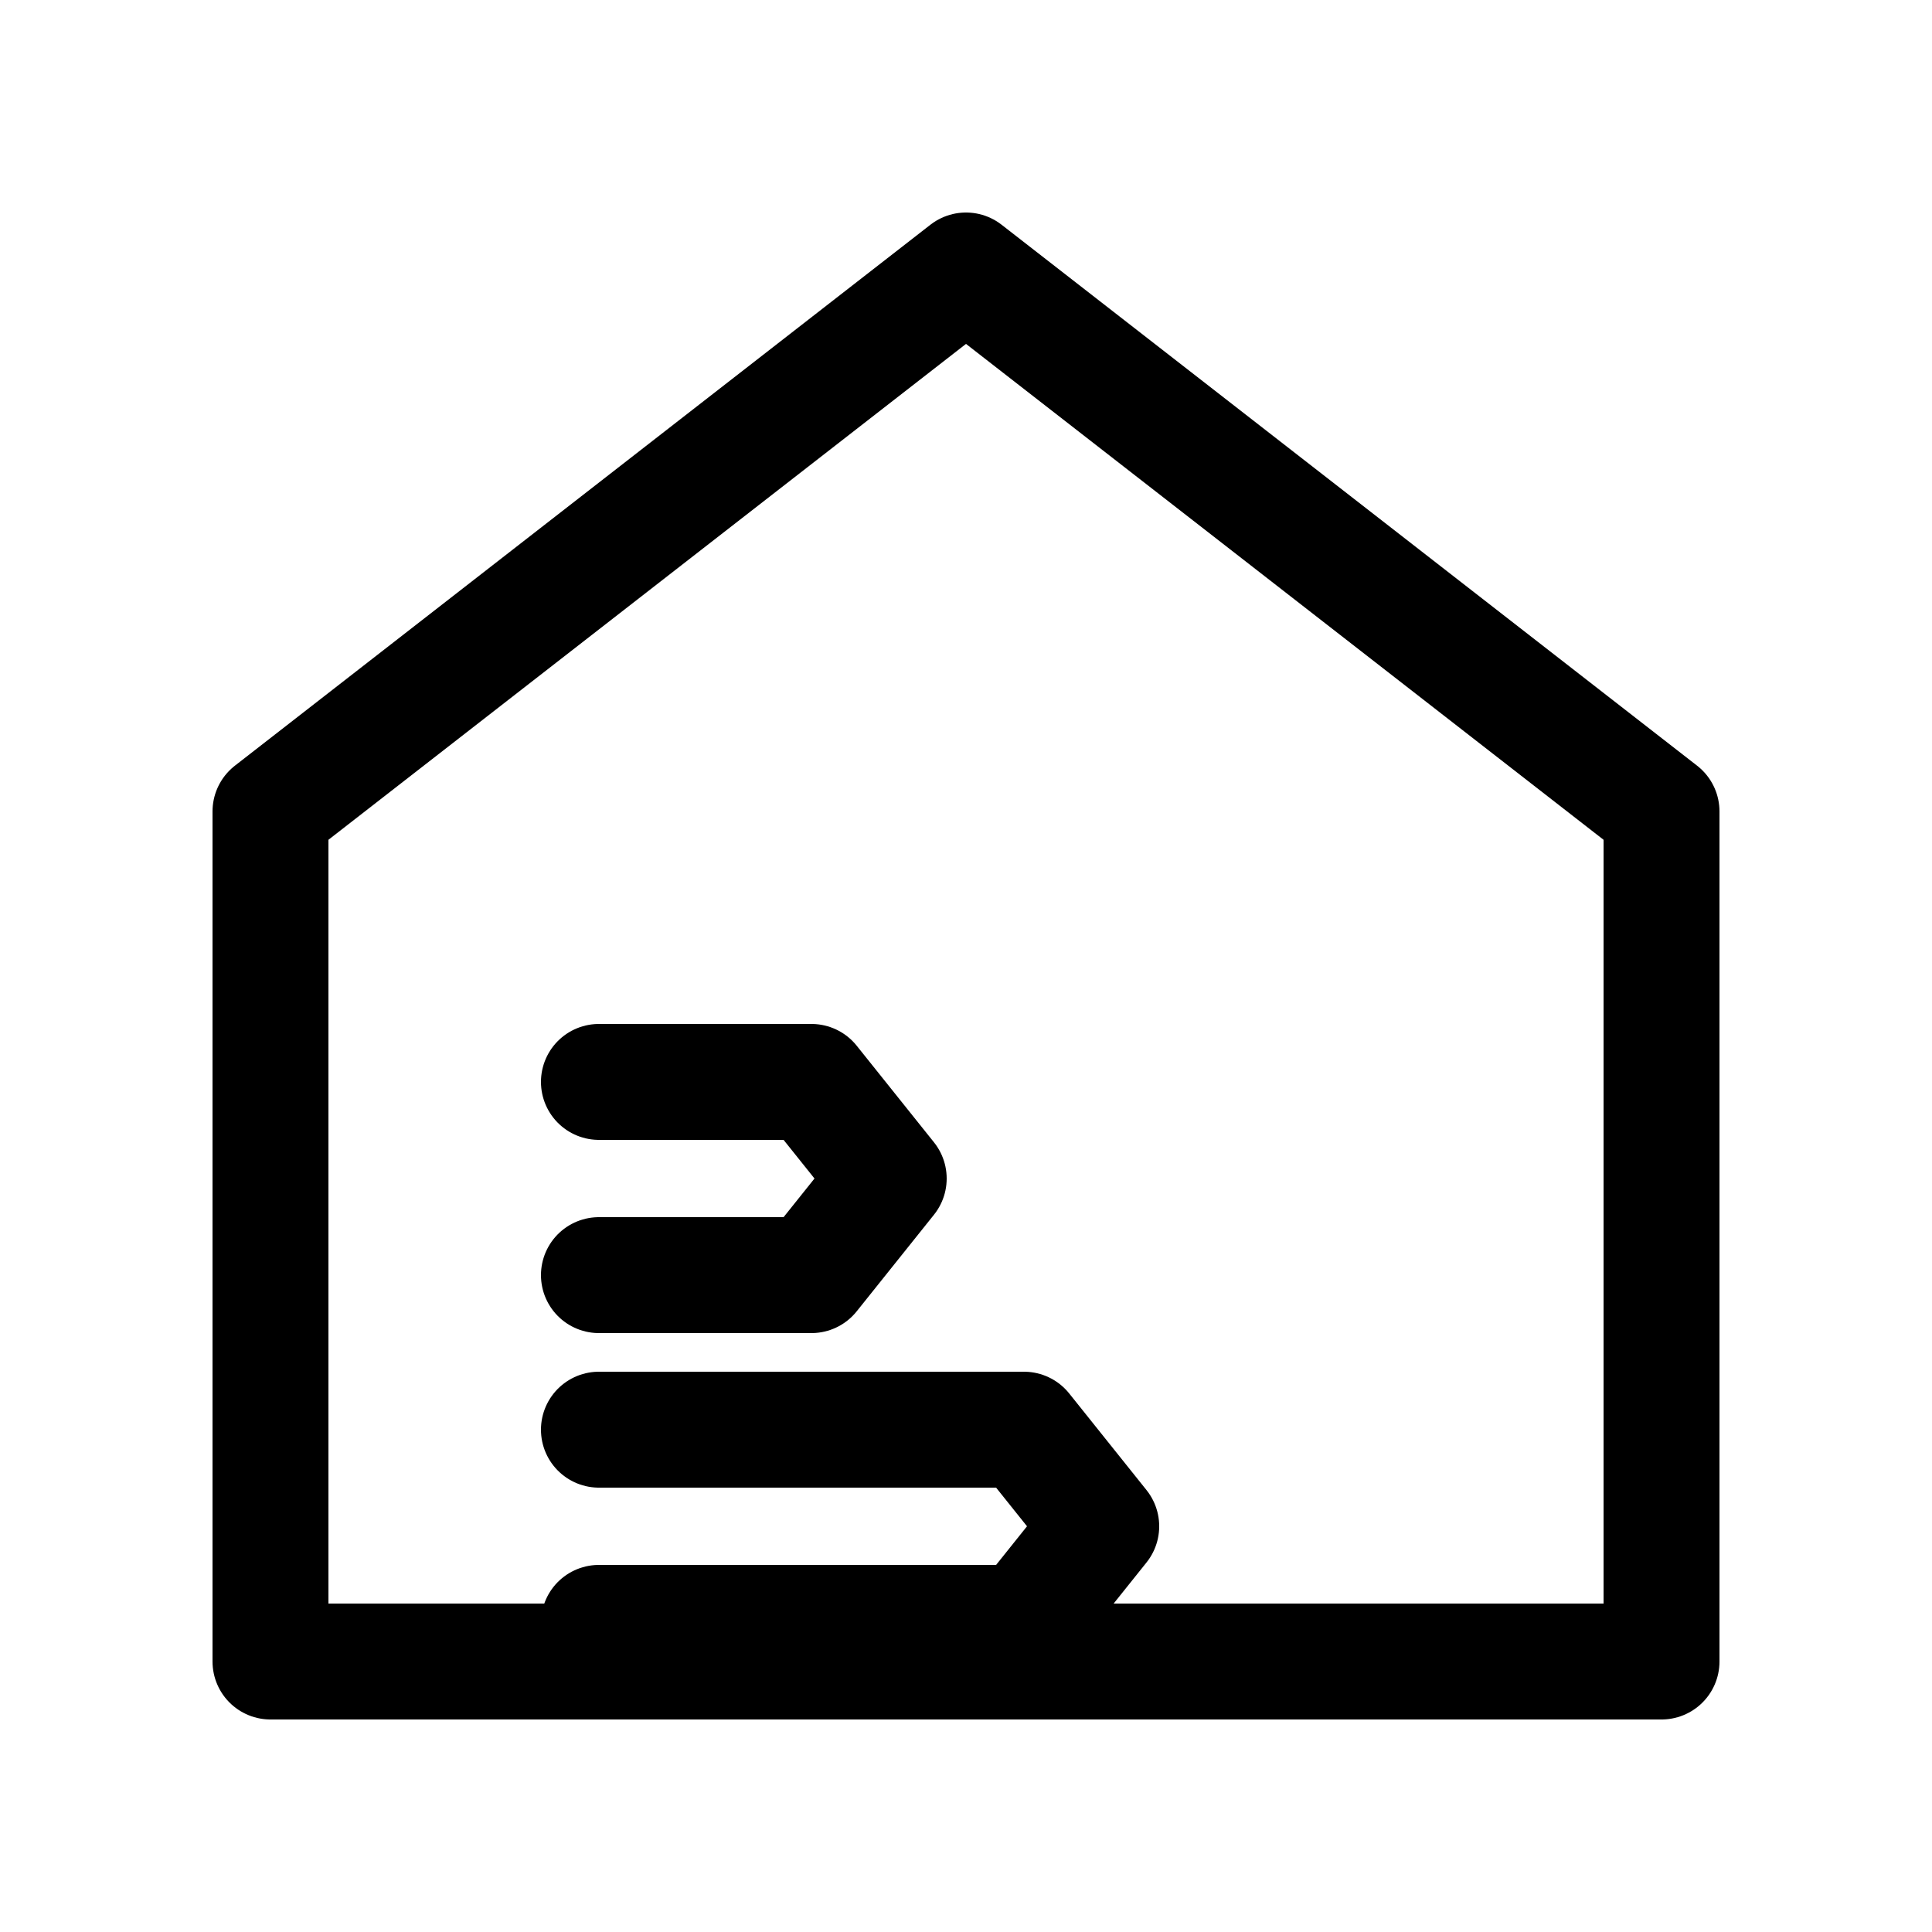
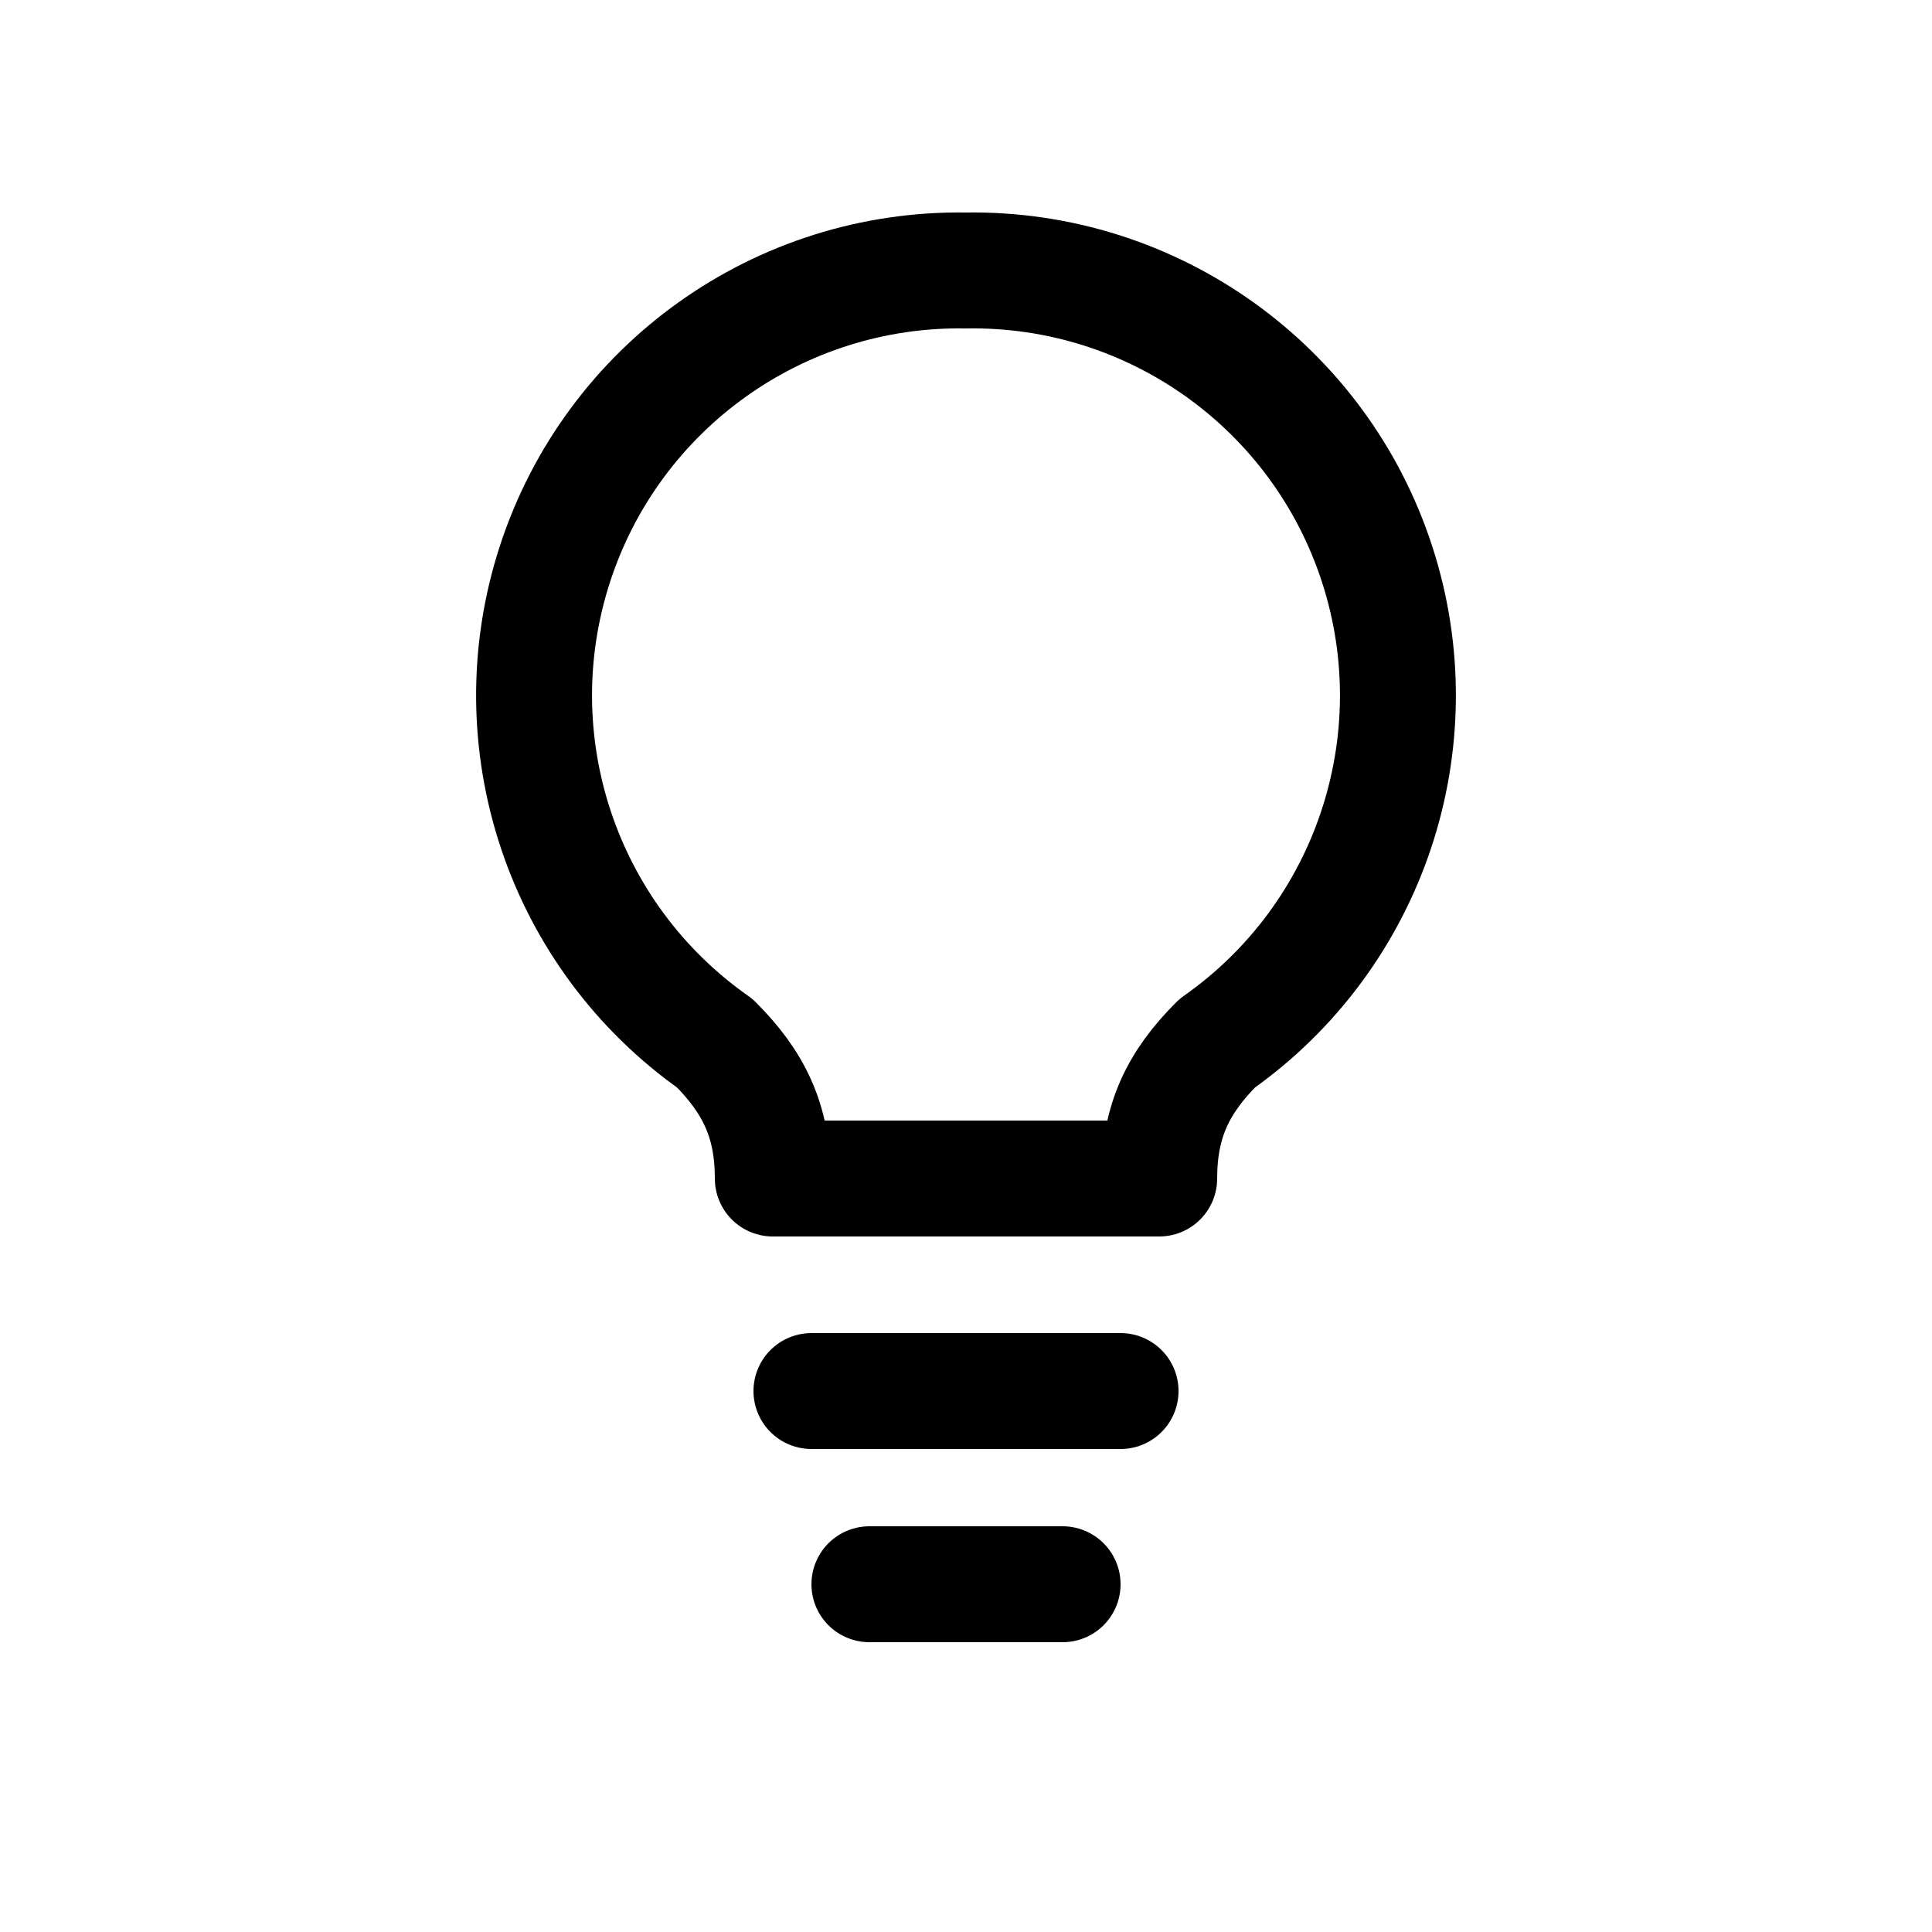
<svg xmlns="http://www.w3.org/2000/svg" viewBox="0 0 100 100" fill="none" stroke="currentColor" stroke-width="6" stroke-linecap="round" stroke-linejoin="round">
-   <path d="M50 14 86 42v44H14V42Z" />
-   <path d="M31 56h11l4 5-4 5H31" />
-   <path d="M31 74h22l4 5-4 5H31" />
+   <path d="M50 14a22 22 0 0 1 13 40c-2 2-3 4-3 7H40c0-3-1-5-3-7a22 22 0 0 1 13-40Z" />
+   <path d="M42 72h16M45 82h10" />
</svg>
